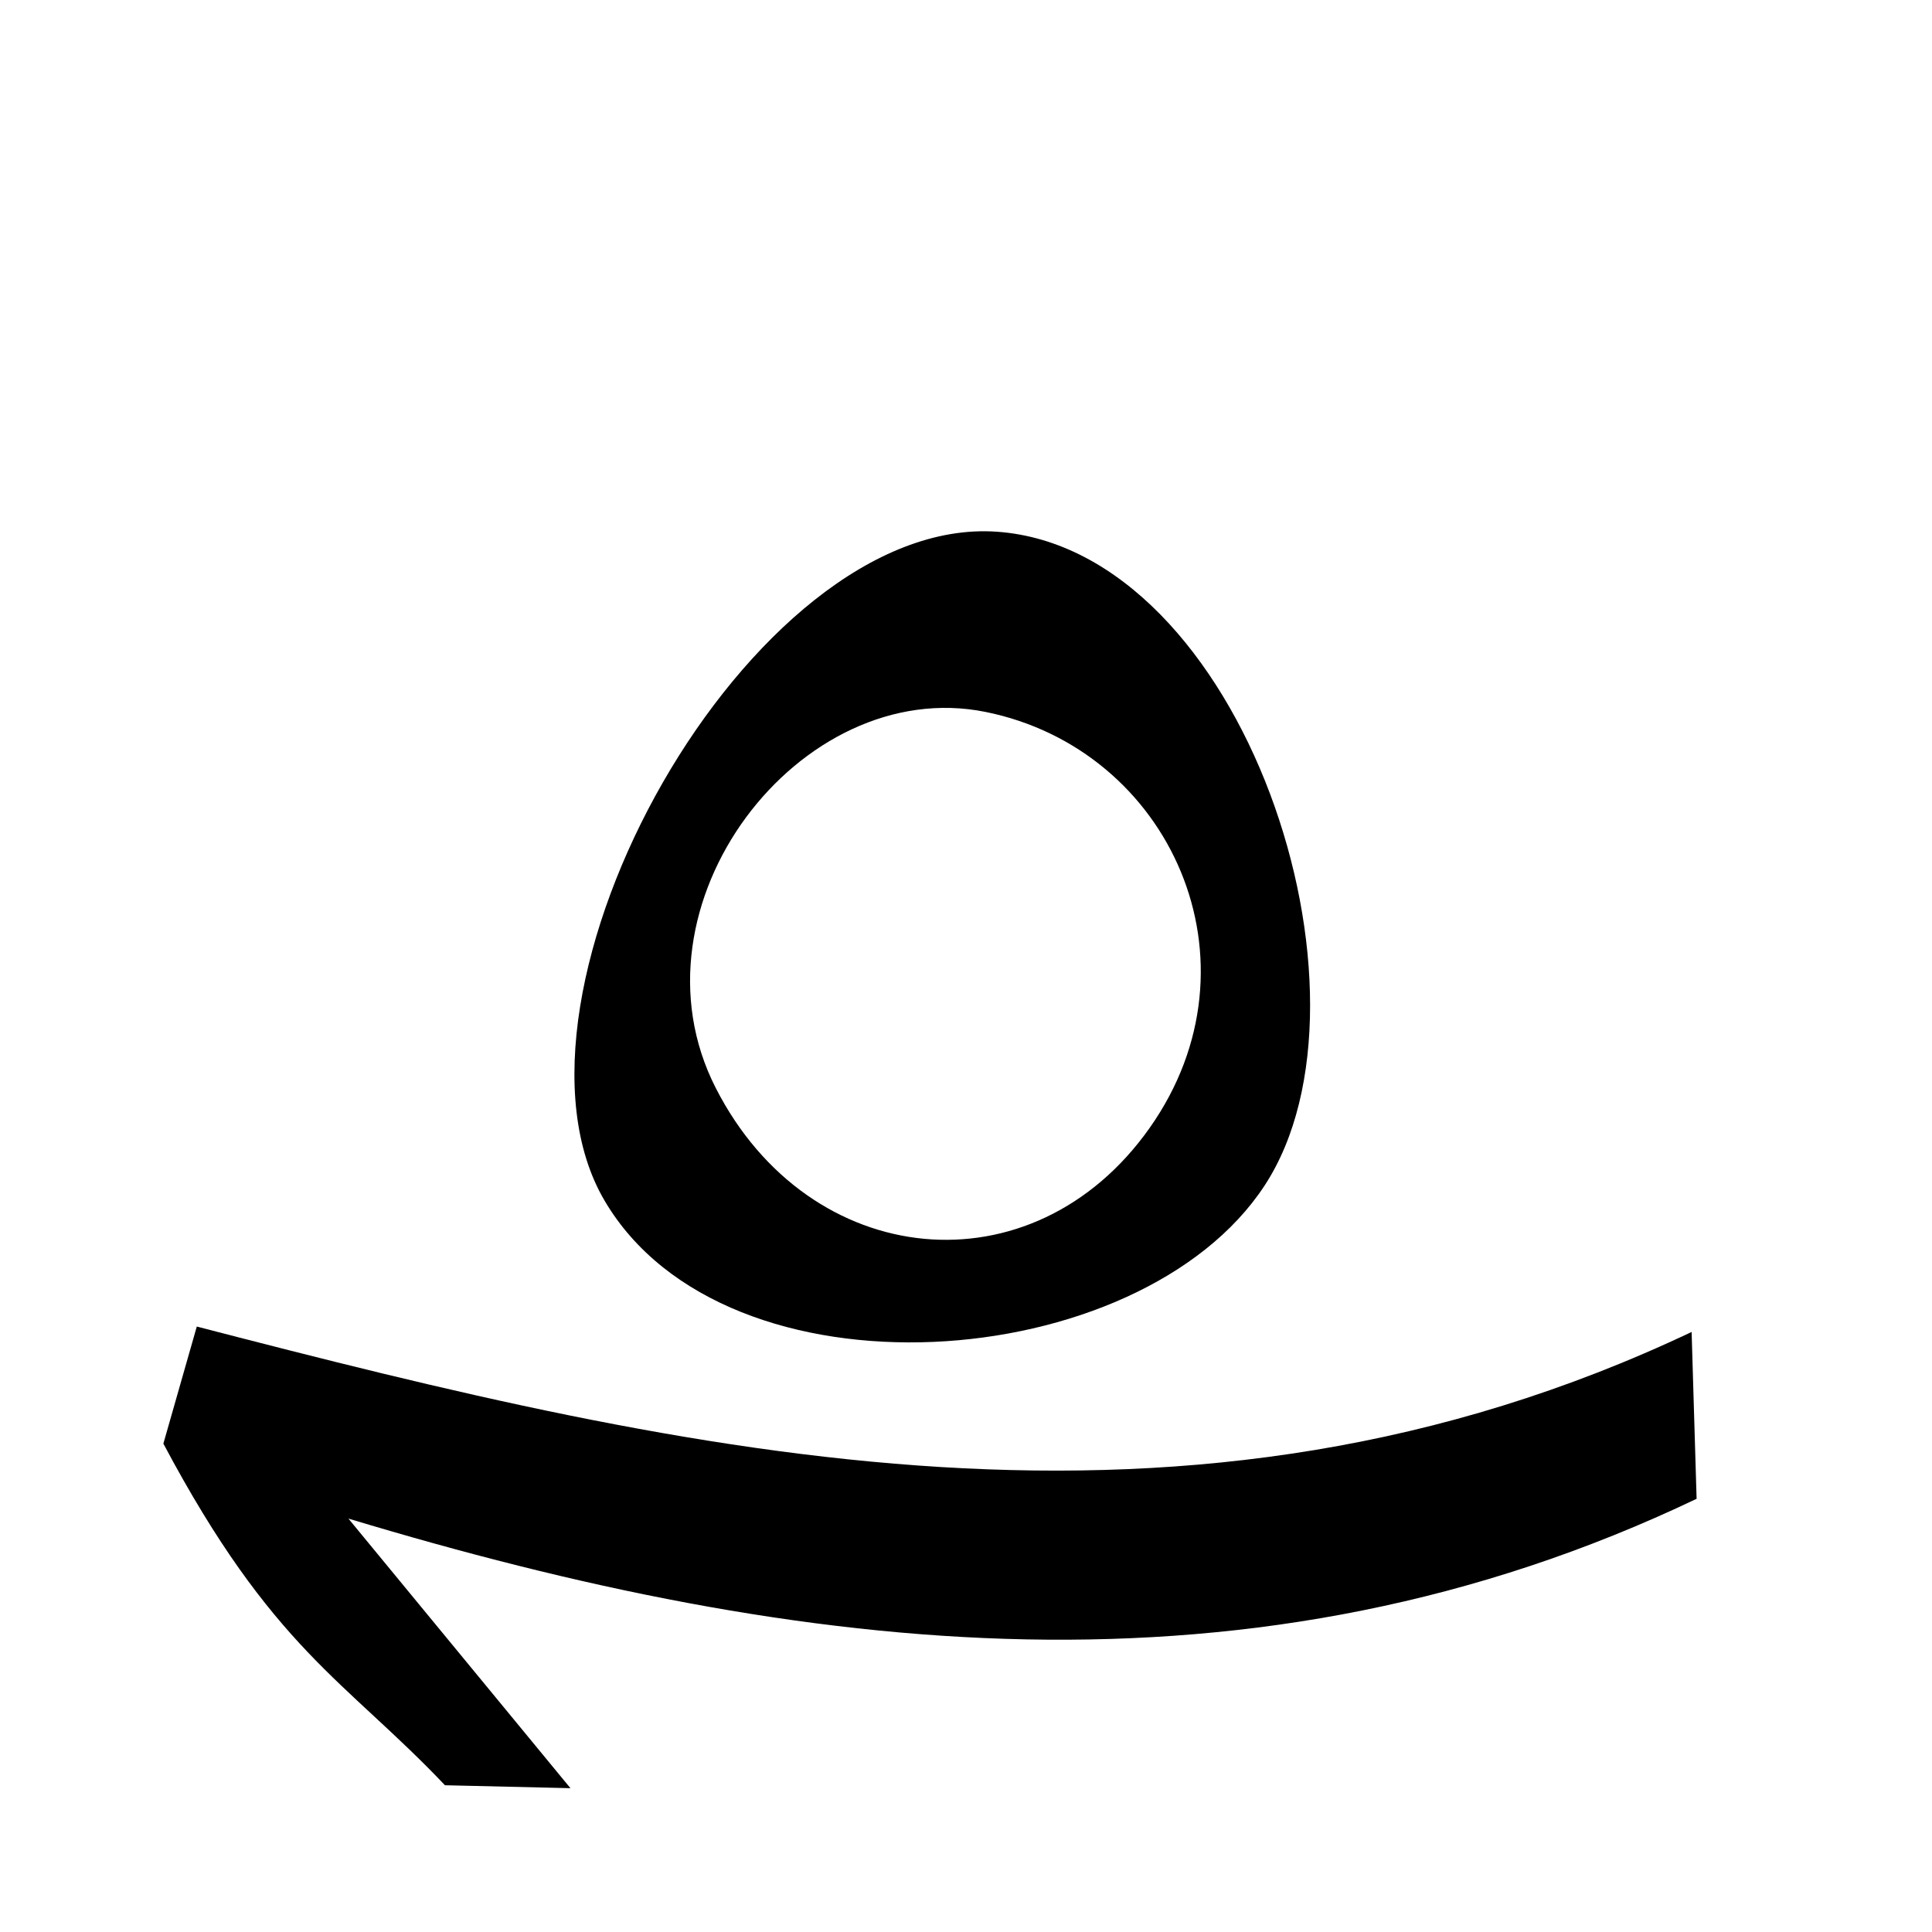
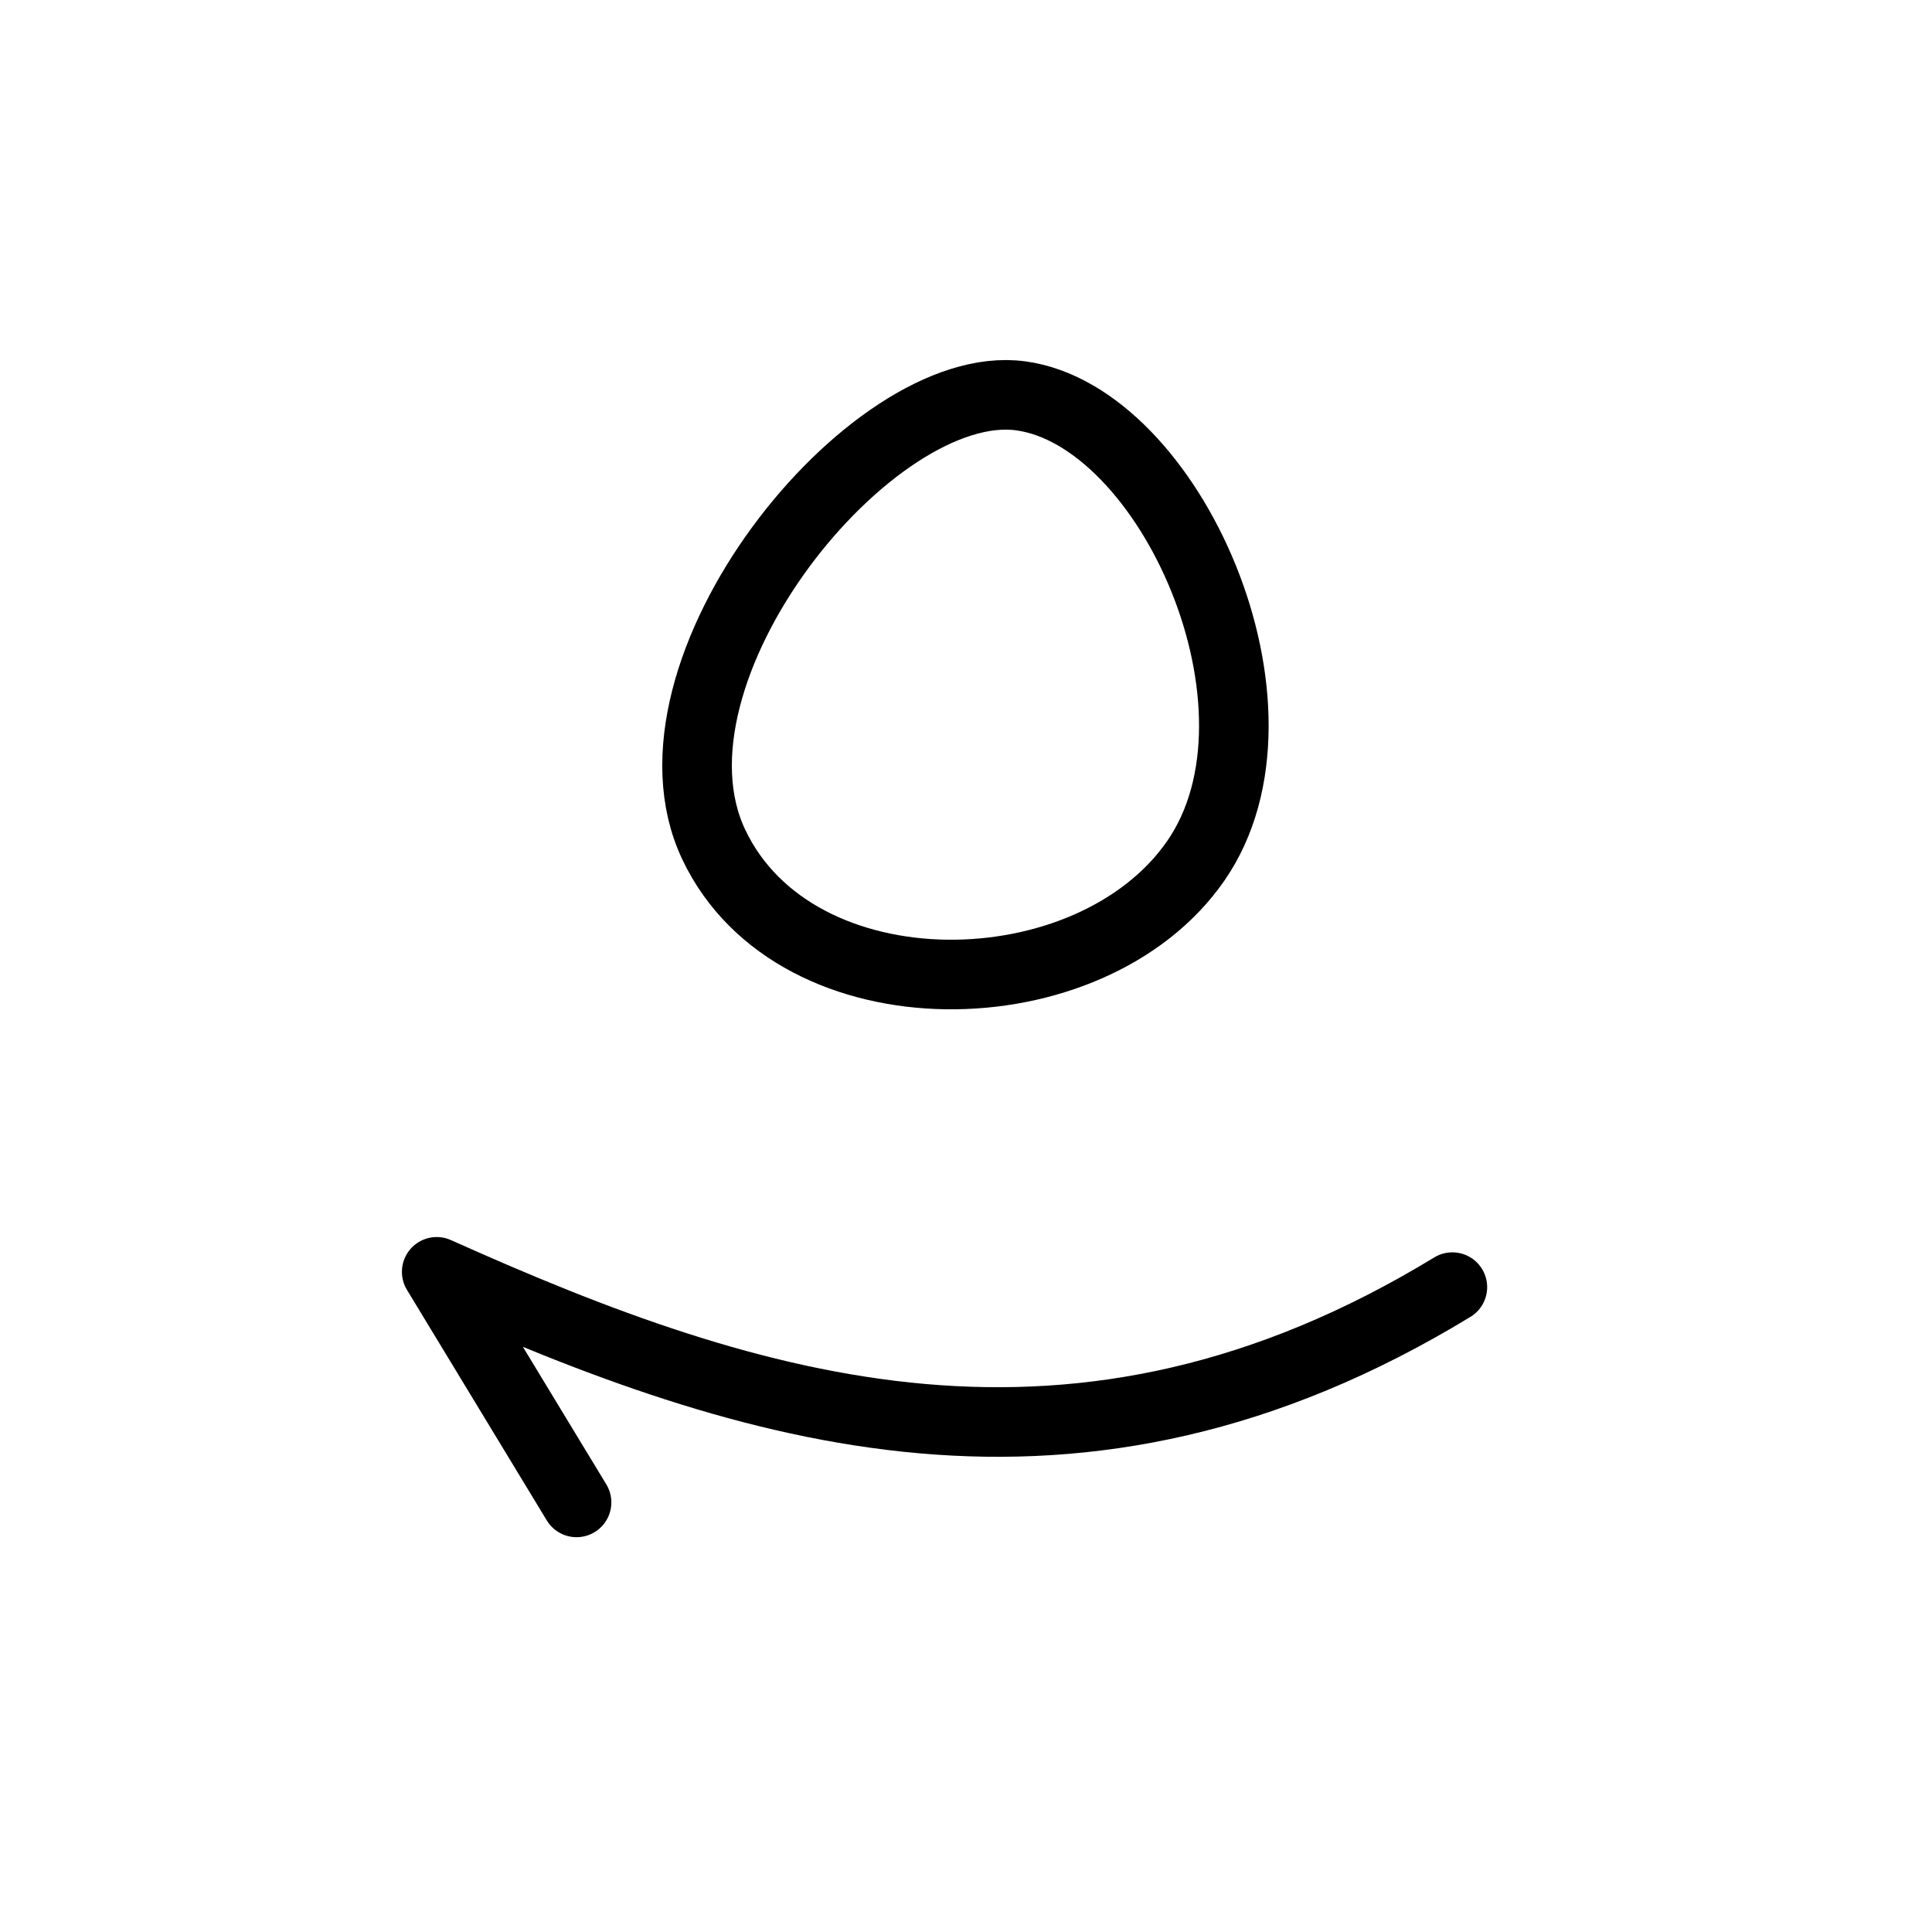
<svg xmlns="http://www.w3.org/2000/svg" width="50mm" height="50mm" viewBox="0 0 50 50" version="1.1" id="svg5">
  <defs id="defs2" />
  <g id="layer1">
-     <path id="path465" style="fill:#000000;stroke:none;stroke-width:0.5;stroke-linecap:round;paint-order:fill markers stroke;stop-color:#000000" d="M 25.803,13.761 C 19.427,13.307 12.508,25.735 15.647,31.074 18.787,36.412 29.5,35.612 32.729,30.68 35.957,25.748 32.179,14.214 25.803,13.761 Z m -0.3,4.663 c 4.793,0.967 7.277,6.477 4.251,10.765 -3.025,4.288 -8.807,3.711 -11.229,-1.029 -2.422,-4.74 2.185,-10.702 6.978,-9.736 z" />
-     <path id="path2063" style="fill:#000000;stroke-width:0.5;stroke-linecap:round;paint-order:fill markers stroke;stop-color:#000000" d="M 5.093,34.331 4.228,37.361 c 2.829,5.323 4.699,6.115 7.288,8.841 l 3.247,0.076 L 9.017,39.301 C 20.752,42.842 32.428,44.267 43.908,38.789 L 43.779,34.471 C 30.732,40.655 17.909,37.656 5.093,34.331 Z" />
+     <path style="fill:none;stroke:#000000;stroke-width:1.801;stroke-linecap:round;stroke-linejoin:round;stroke-dasharray:none;paint-order:fill markers stroke;stop-color:#000000" d="m 14.921,38.882 -3.619,-5.967 c 8.195,3.677 16.554,6.323 26.285,0.396" id="path10729" />
+     <path style="fill:none;stroke:#000000;stroke-width:1.801;stroke-linecap:round;stroke-linejoin:round;stroke-dasharray:none;paint-order:fill markers stroke;stop-color:#000000" d="m 26.414,10.244 c -3.873,-0.523 -10.066,7.129 -7.942,11.613 2.124,4.483 9.767,4.346 12.48,0.414 2.712,-3.932 -0.665,-11.504 -4.538,-12.027 z" id="path14478" />
  </g>
</svg>
